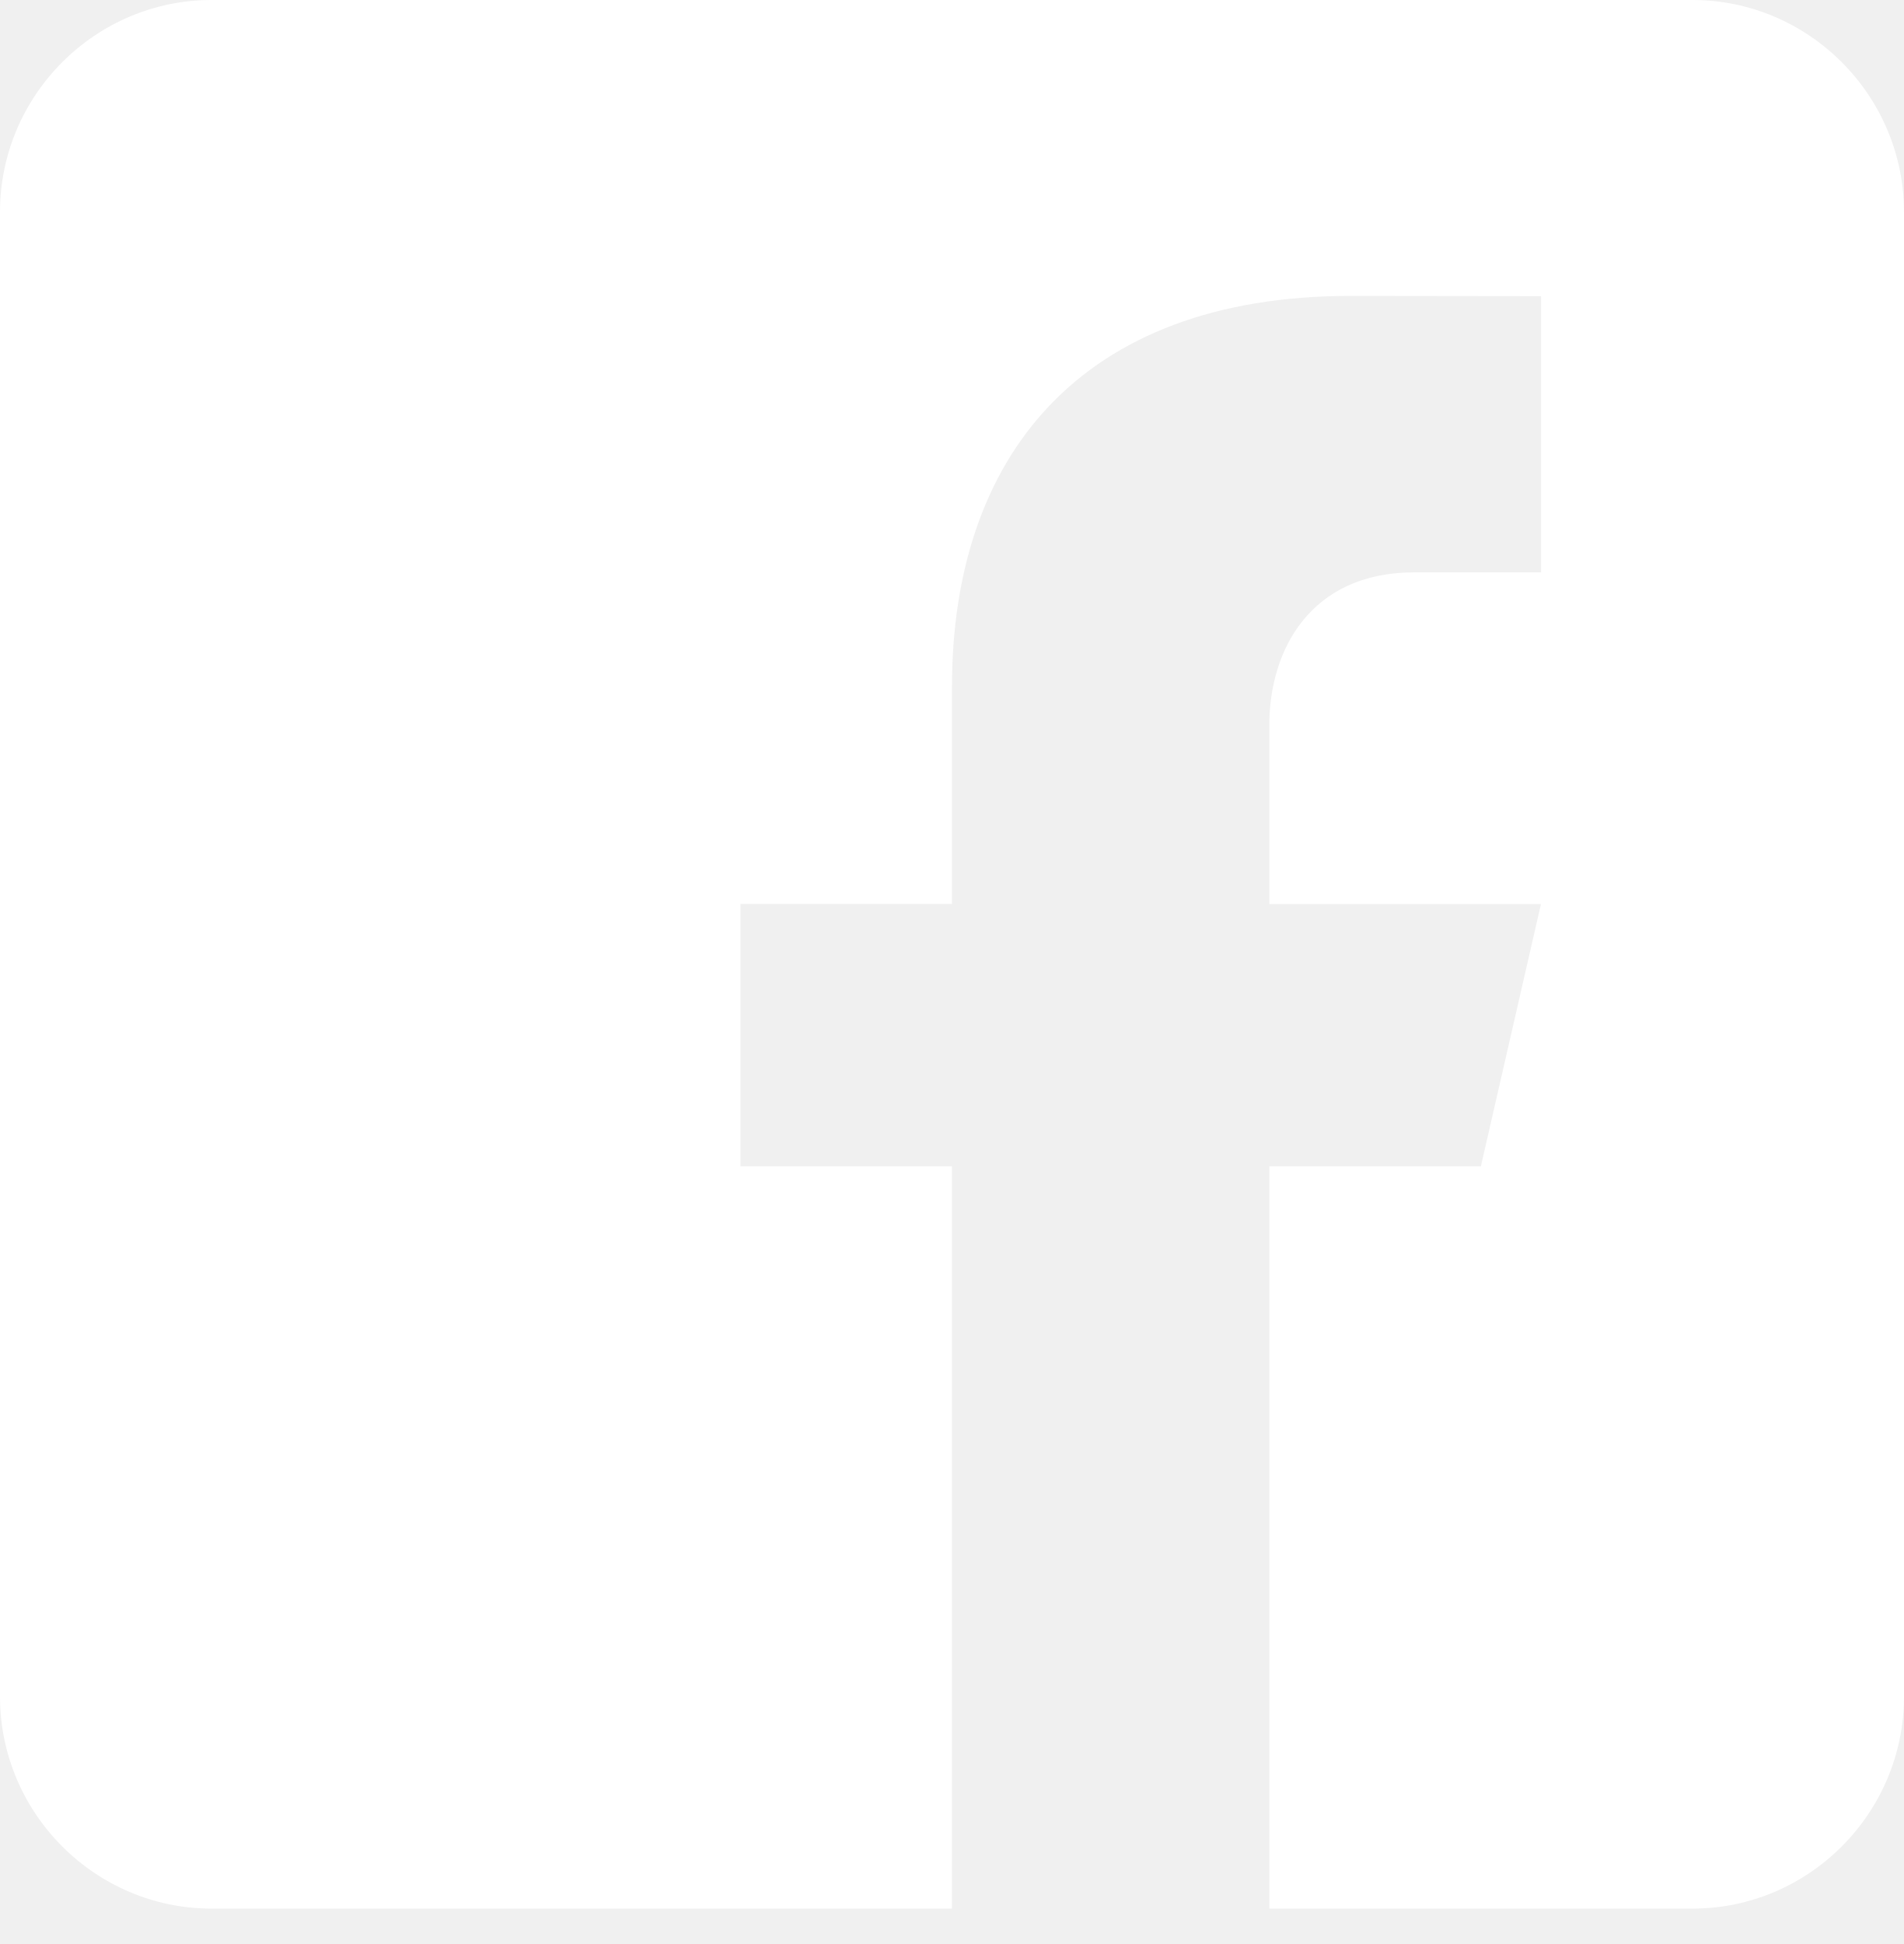
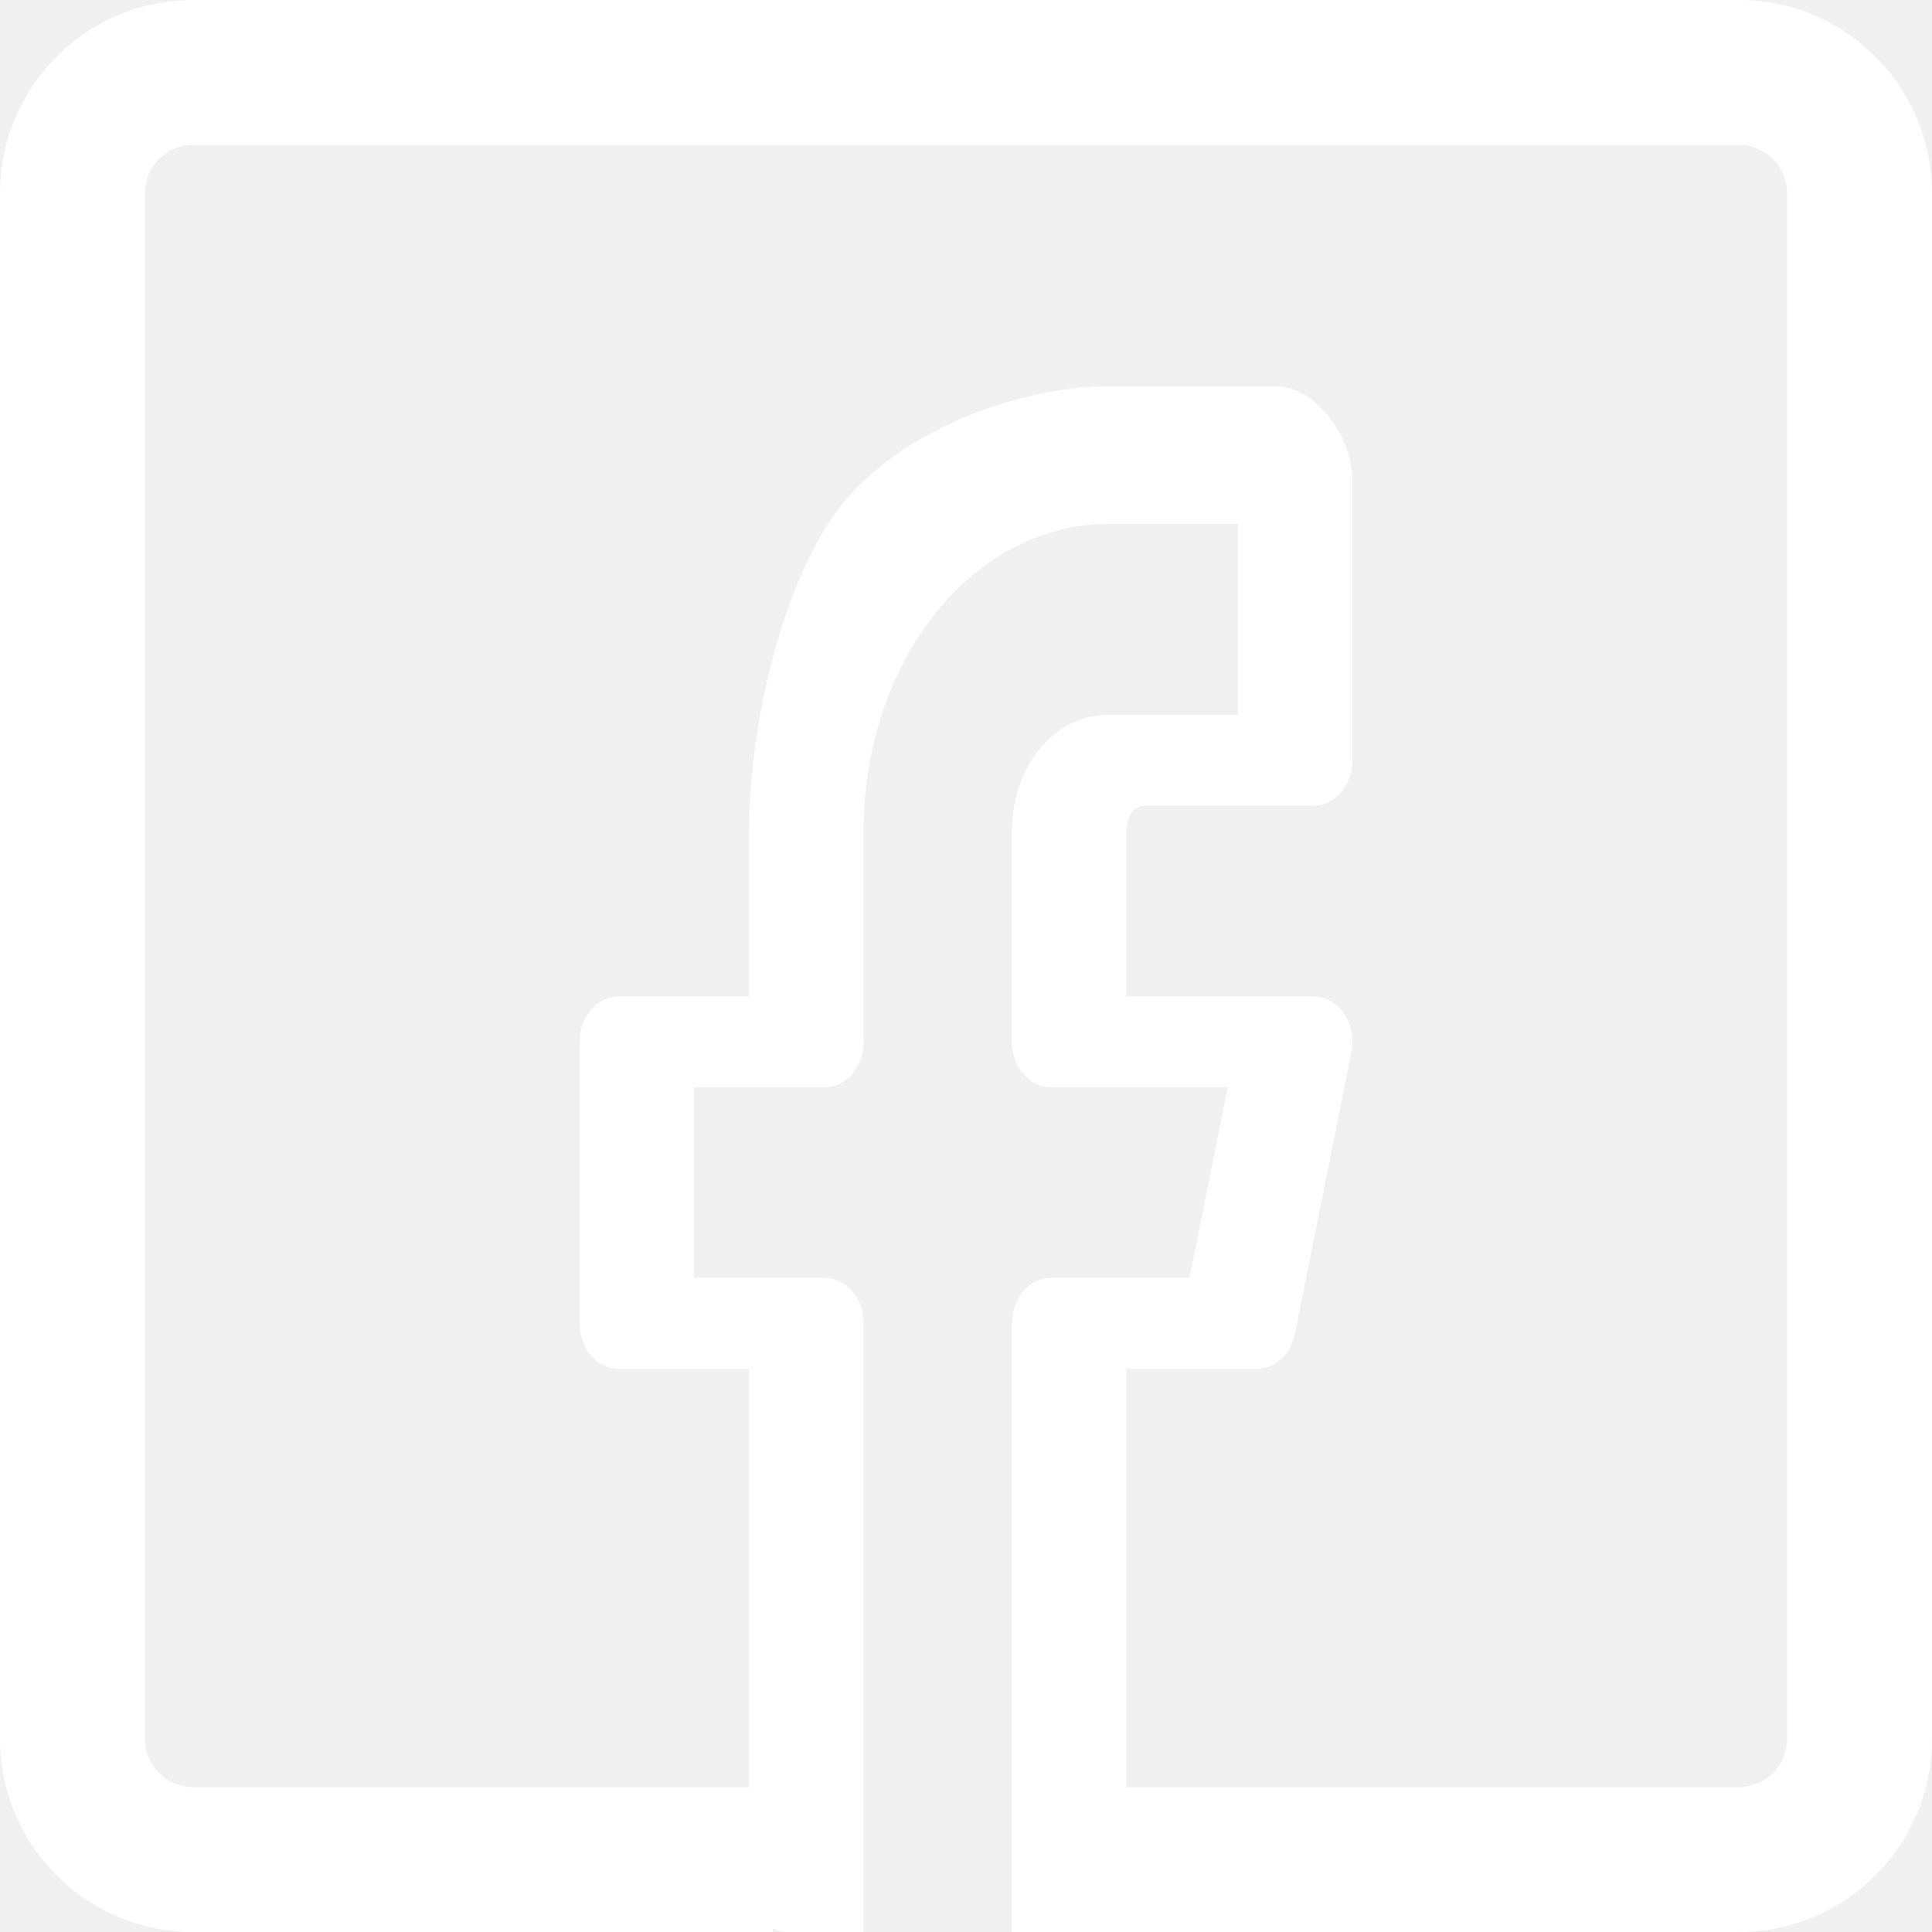
- <svg xmlns="http://www.w3.org/2000/svg" width="48" height="49" viewBox="0 0 48 49" fill="none">
-   <path d="M42.667 0H5.333C2.4 0 0 2.405 0 5.345V42.762C0 45.705 2.4 48.108 5.333 48.108H24V29.399H18.667V22.784H24V17.305C24 11.522 27.232 7.459 34.043 7.459L38.851 7.465V14.427H35.659C33.008 14.427 32 16.421 32 18.27V22.787H38.848L37.333 29.399H32V48.108H42.667C45.6 48.108 48 45.705 48 42.762V5.345C48 2.405 45.6 0 42.667 0Z" fill="white" />
+ <svg xmlns="http://www.w3.org/2000/svg" width="40" height="40" viewBox="0 0 40 40" fill="none">
+   <path fill-rule="evenodd" clip-rule="evenodd" d="M22.924 8C21.143 8 18.683 8.882 17.44 10.431C16.199 11.978 15.509 15.034 15.509 17.197V20.63H12.804C12.36 20.63 12 21.051 12 21.57V27.4C12 27.919 12.36 28.34 12.804 28.34H15.509V39.06C15.509 39.579 15.869 40 16.314 40H17.88V38.119V27.4C17.88 26.881 17.52 26.459 17.076 26.459H14.37V22.51H17.076C17.52 22.51 17.88 22.089 17.88 21.57V17.197C17.88 15.495 18.423 13.874 19.375 12.688C20.326 11.504 21.604 10.85 22.924 10.85H25.63V14.8H22.924C22.384 14.8 21.877 15.068 21.511 15.523C21.147 15.977 20.951 16.58 20.951 17.197V21.57C20.951 22.089 21.311 22.51 21.755 22.51H25.419L24.627 26.459H21.755C21.311 26.459 20.951 26.881 20.951 27.4V38.119V40H22.517C22.961 40 23.321 39.579 23.321 39.06V28.34H26.026C26.399 28.34 26.724 28.04 26.809 27.615L27.979 21.785C28.035 21.505 27.979 21.211 27.826 20.986C27.674 20.761 27.441 20.63 27.196 20.63H23.321V17.197C23.321 17.042 23.371 16.903 23.446 16.81C23.519 16.719 23.607 16.68 23.686 16.68H27.196C27.64 16.68 28 16.259 28 15.74V9.91C27.979 8.97 27.196 8 26.434 8H22.924Z" fill="white" />
+   <path fill-rule="evenodd" clip-rule="evenodd" d="M4 3H36C36.552 3 37 3.448 37 4V36C37 36.552 36.552 37 36 37H22V40H36C38.209 40 40 38.209 40 36V4C40 1.791 38.209 0 36 0H4C1.791 0 0 1.791 0 4V36C0 38.209 1.791 40 4 40H16V37H4C3.448 37 3 36.552 3 36V4C3 3.448 3.448 3 4 3Z" fill="white" />
</svg>
